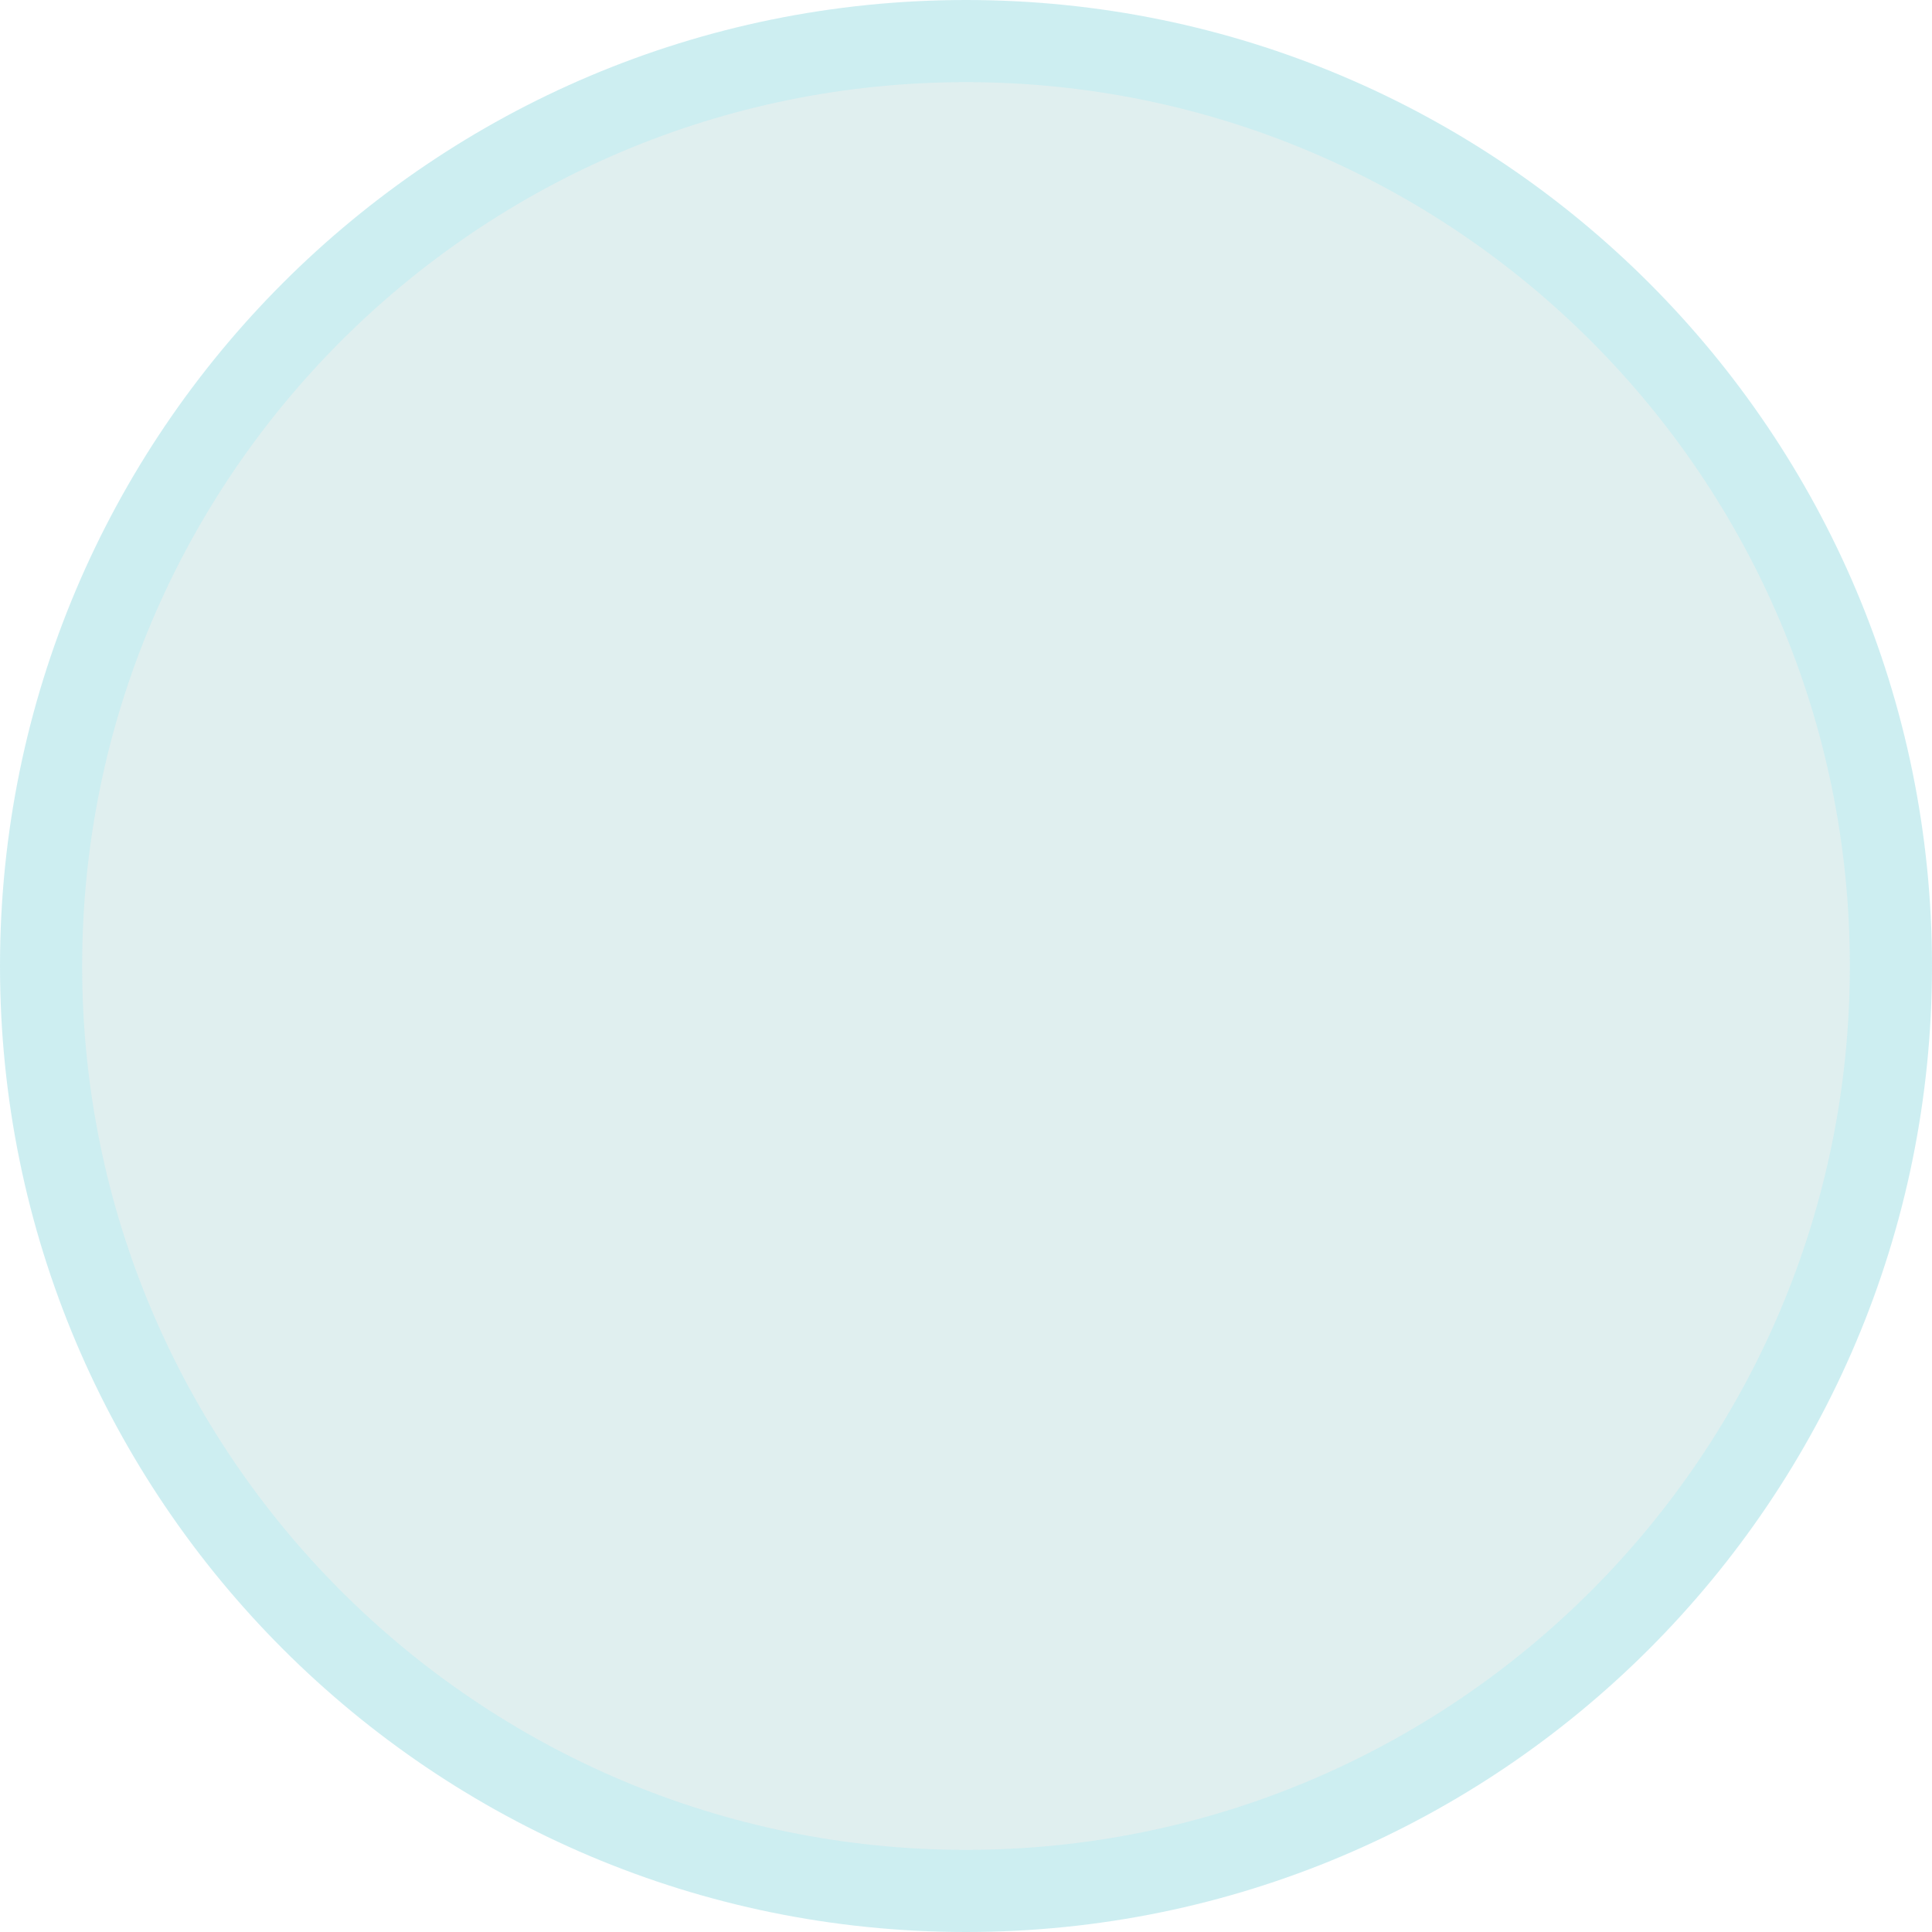
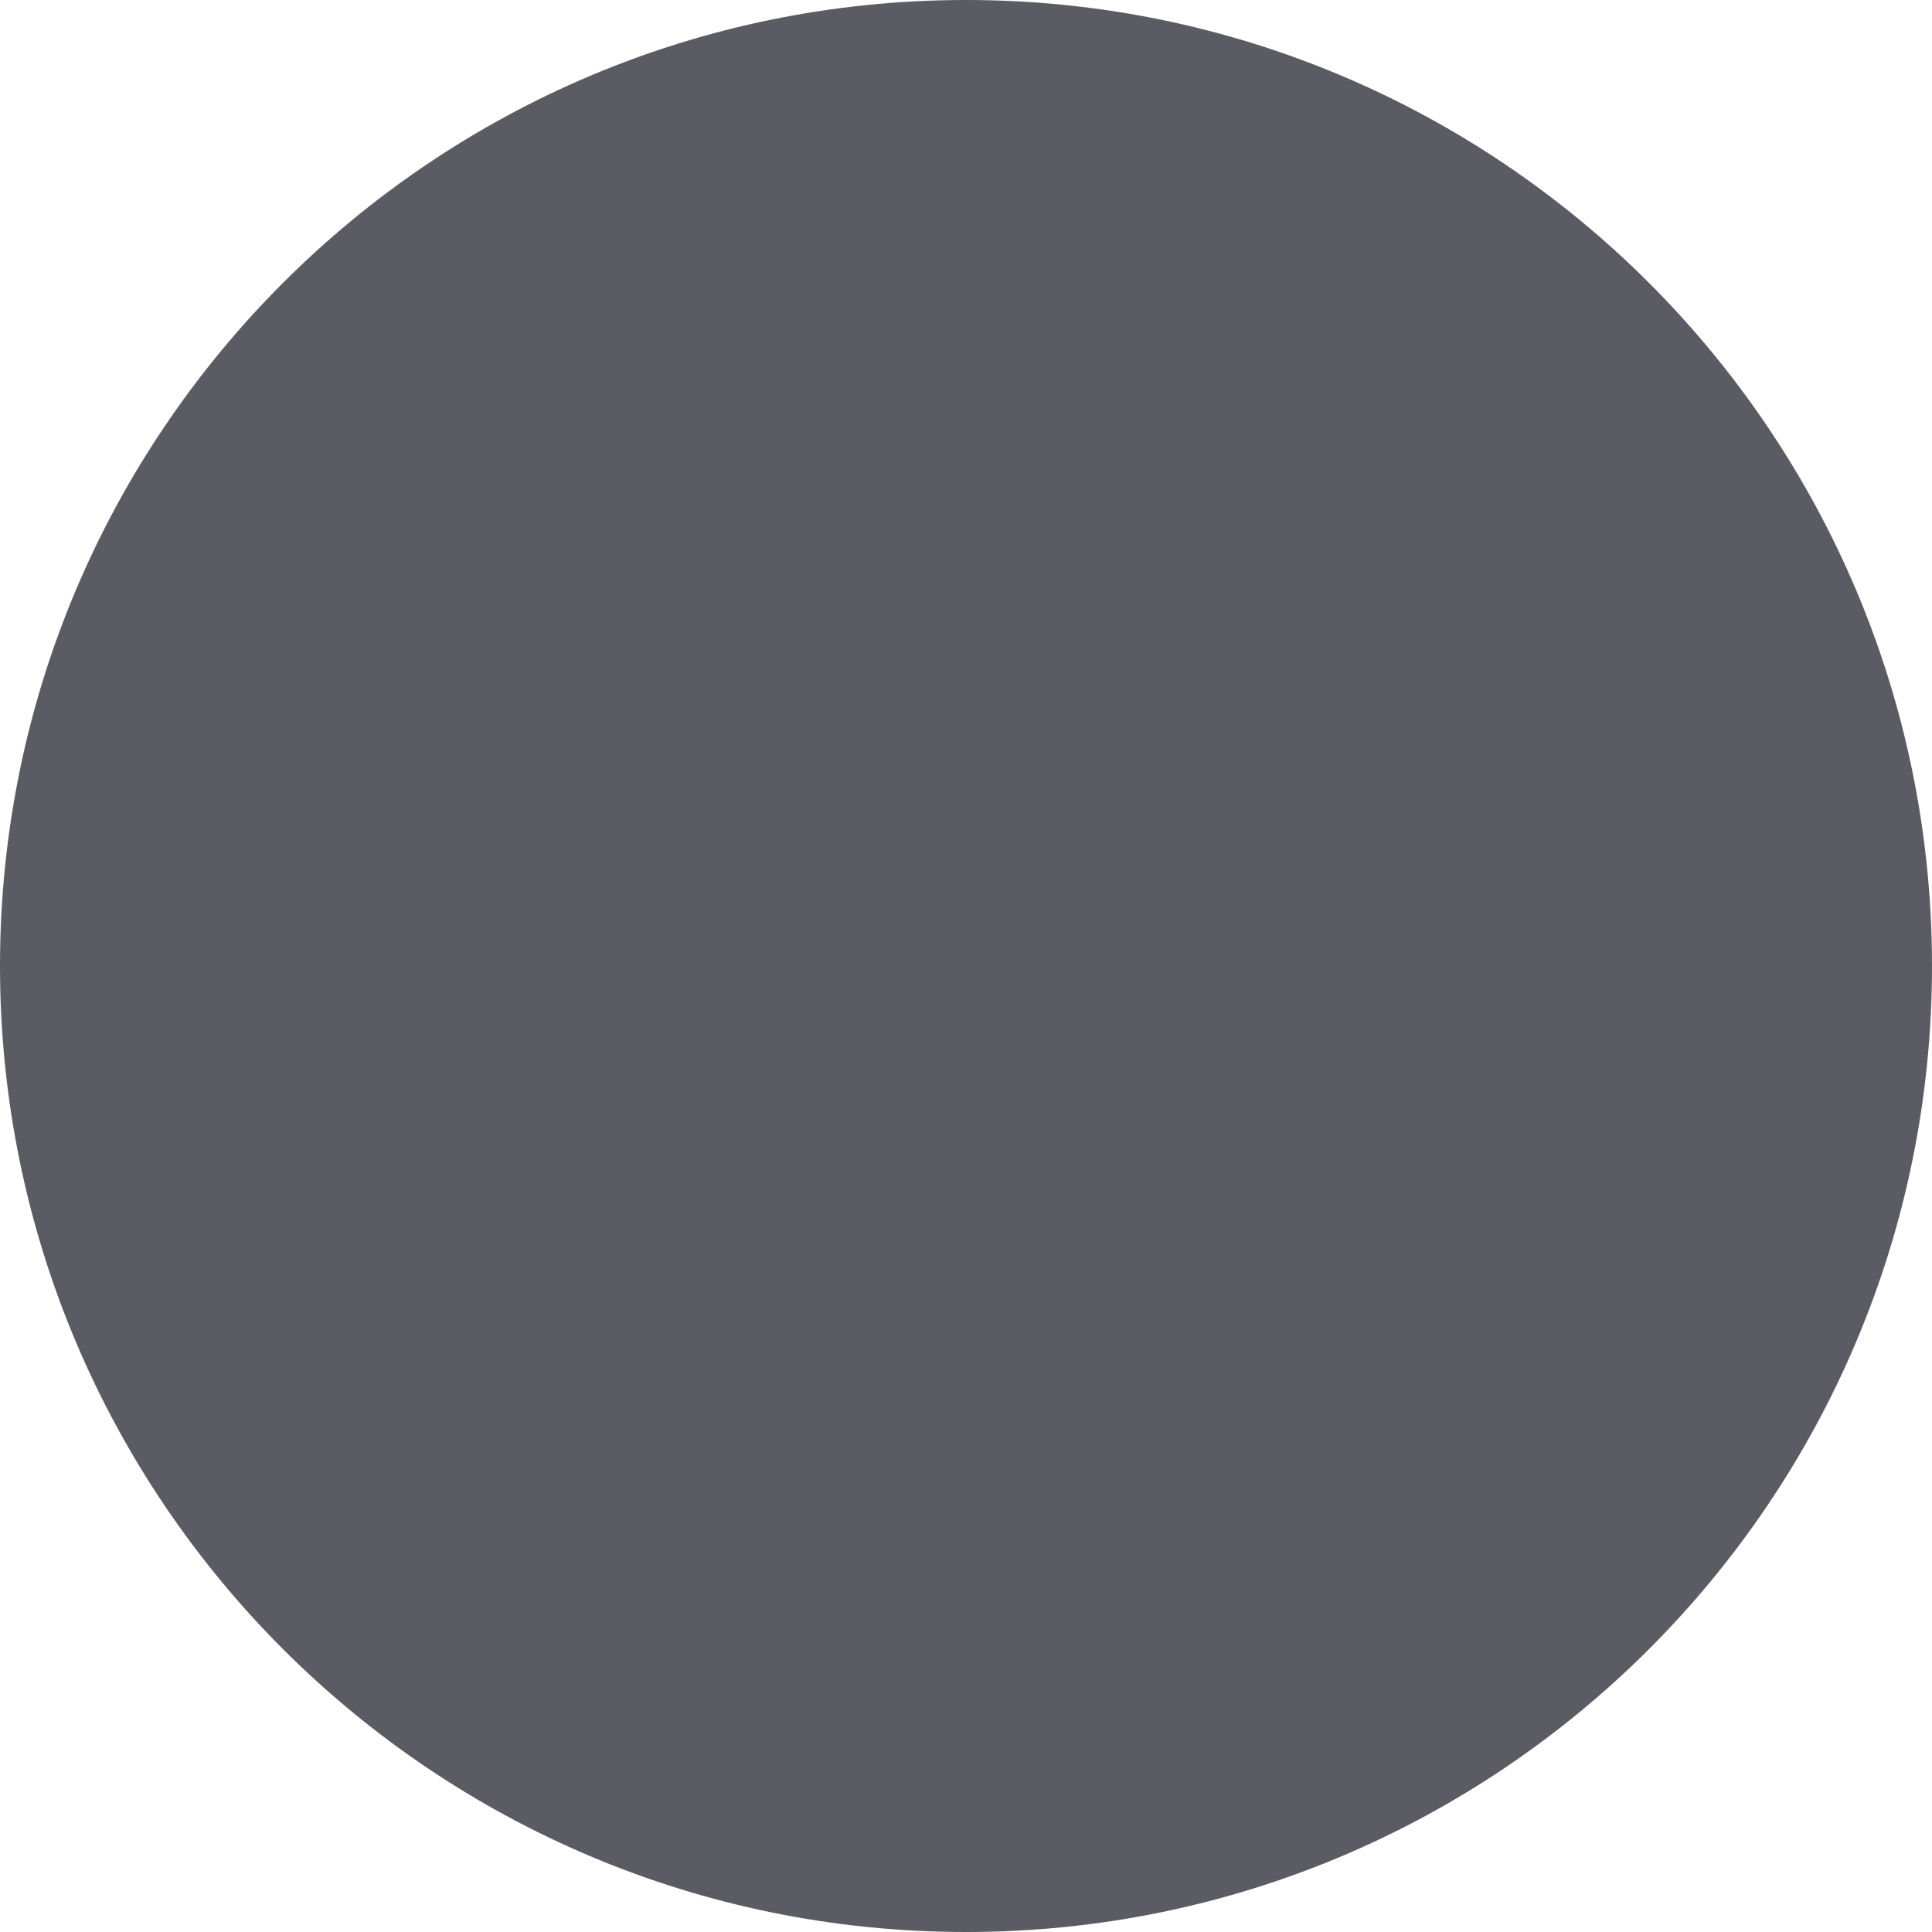
<svg xmlns="http://www.w3.org/2000/svg" viewBox="0 0 50 50" version="1.2" baseProfile="tiny">
  <defs>
</defs>
  <g fill="none" stroke="black" stroke-width="1" fill-rule="evenodd" stroke-linecap="square" stroke-linejoin="bevel">
-     <g fill="#9cdde4" fill-opacity="1" stroke="none" transform="matrix(0.0548336,0,0,-0.0548338,-0.395944,50.2673)" font-family="Atkinson Hyperlegible Next" font-size="10" font-weight="400" font-style="normal" opacity="0.5">
-       <path vector-effect="none" fill-rule="evenodd" d="M463.146,4.875 C714.95,4.875 919.071,208.996 919.071,460.8 C919.071,712.596 714.95,916.721 463.146,916.721 C211.346,916.721 7.221,712.596 7.221,460.8 C7.221,208.996 211.346,4.875 463.146,4.875 " />
+     <g fill="#5b5c63" fill-opacity="1" stroke="none" transform="matrix(0.0548323,0,0,-0.0548325,-0.0249125,48.9938)" font-family="Atkinson Hyperlegible Next" font-size="10" font-weight="400" font-style="normal">
+       <path vector-effect="none" fill-rule="evenodd" d="M456.39,-18.35 C708.196,-18.35 912.325,185.776 912.325,437.585 C912.325,689.387 708.196,893.517 456.39,893.517 C204.584,893.517 0.454,689.387 0.454,437.585 C0.454,185.776 204.584,-18.35 456.39,-18.35 " />
    </g>
-     <g fill="#f4f0ed" fill-opacity="1" stroke="none" transform="matrix(0.0548336,0,0,-0.0548338,-0.395944,50.2673)" font-family="Atkinson Hyperlegible Next" font-size="10" font-weight="400" font-style="normal" opacity="0.5">
-       <path vector-effect="none" fill-rule="evenodd" d="M463.146,43.65 C693.534,43.65 880.295,230.413 880.295,460.8 C880.295,691.179 693.534,877.946 463.146,877.946 C232.763,877.946 46,691.179 46,460.8 C46,230.413 232.763,43.65 463.146,43.65 " />
+     <g fill="#5b5c63" fill-opacity="1" stroke="none" transform="matrix(0.0548323,0,0,-0.0548325,-0.0249125,48.9938)" font-family="Atkinson Hyperlegible Next" font-size="10" font-weight="400" font-style="normal">
+       <path vector-effect="none" fill-rule="evenodd" d="M456.39,20.425 C686.779,20.425 873.549,207.193 873.549,437.585 C873.549,667.969 686.779,854.741 456.39,854.741 C226.001,854.741 39.23,667.969 39.23,437.585 C39.23,207.193 226.001,20.425 456.39,20.425 " />
    </g>
    <g fill="none" stroke="#000000" stroke-opacity="1" stroke-width="1" stroke-linecap="square" stroke-linejoin="bevel" transform="matrix(1,0,0,1,0,0)" font-family="Atkinson Hyperlegible Next" font-size="10" font-weight="400" font-style="normal">
</g>
  </g>
</svg>
